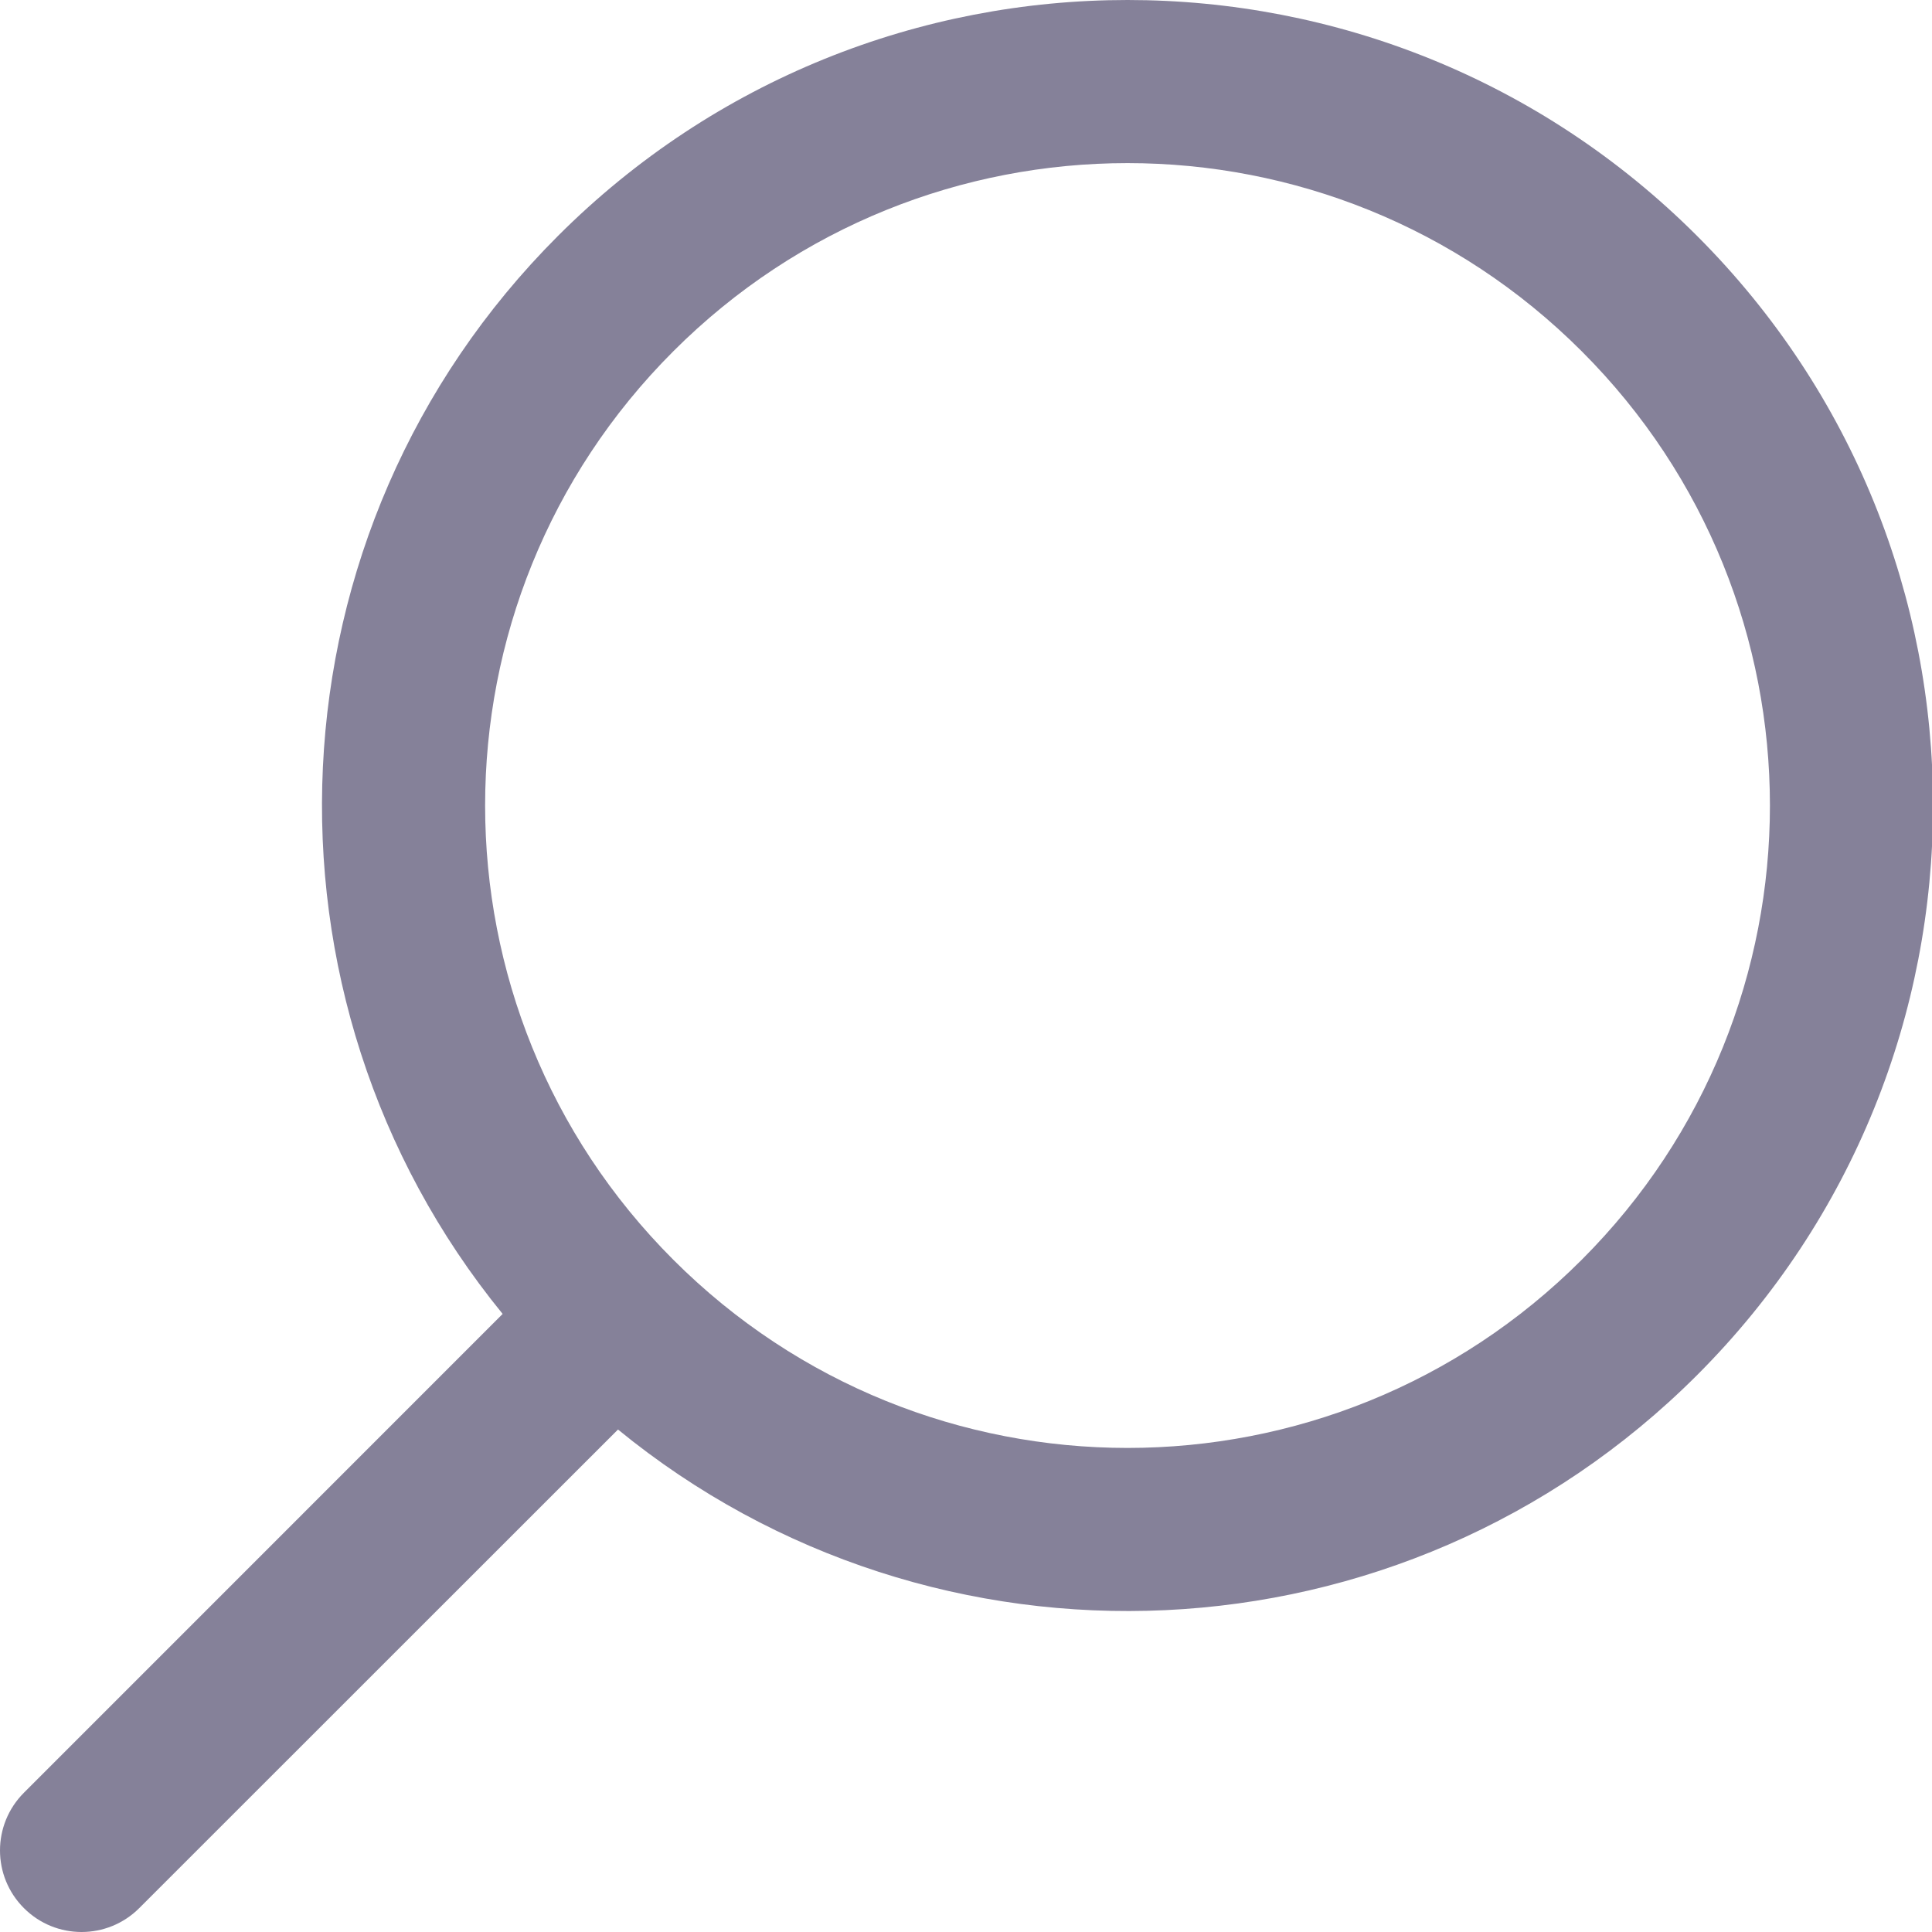
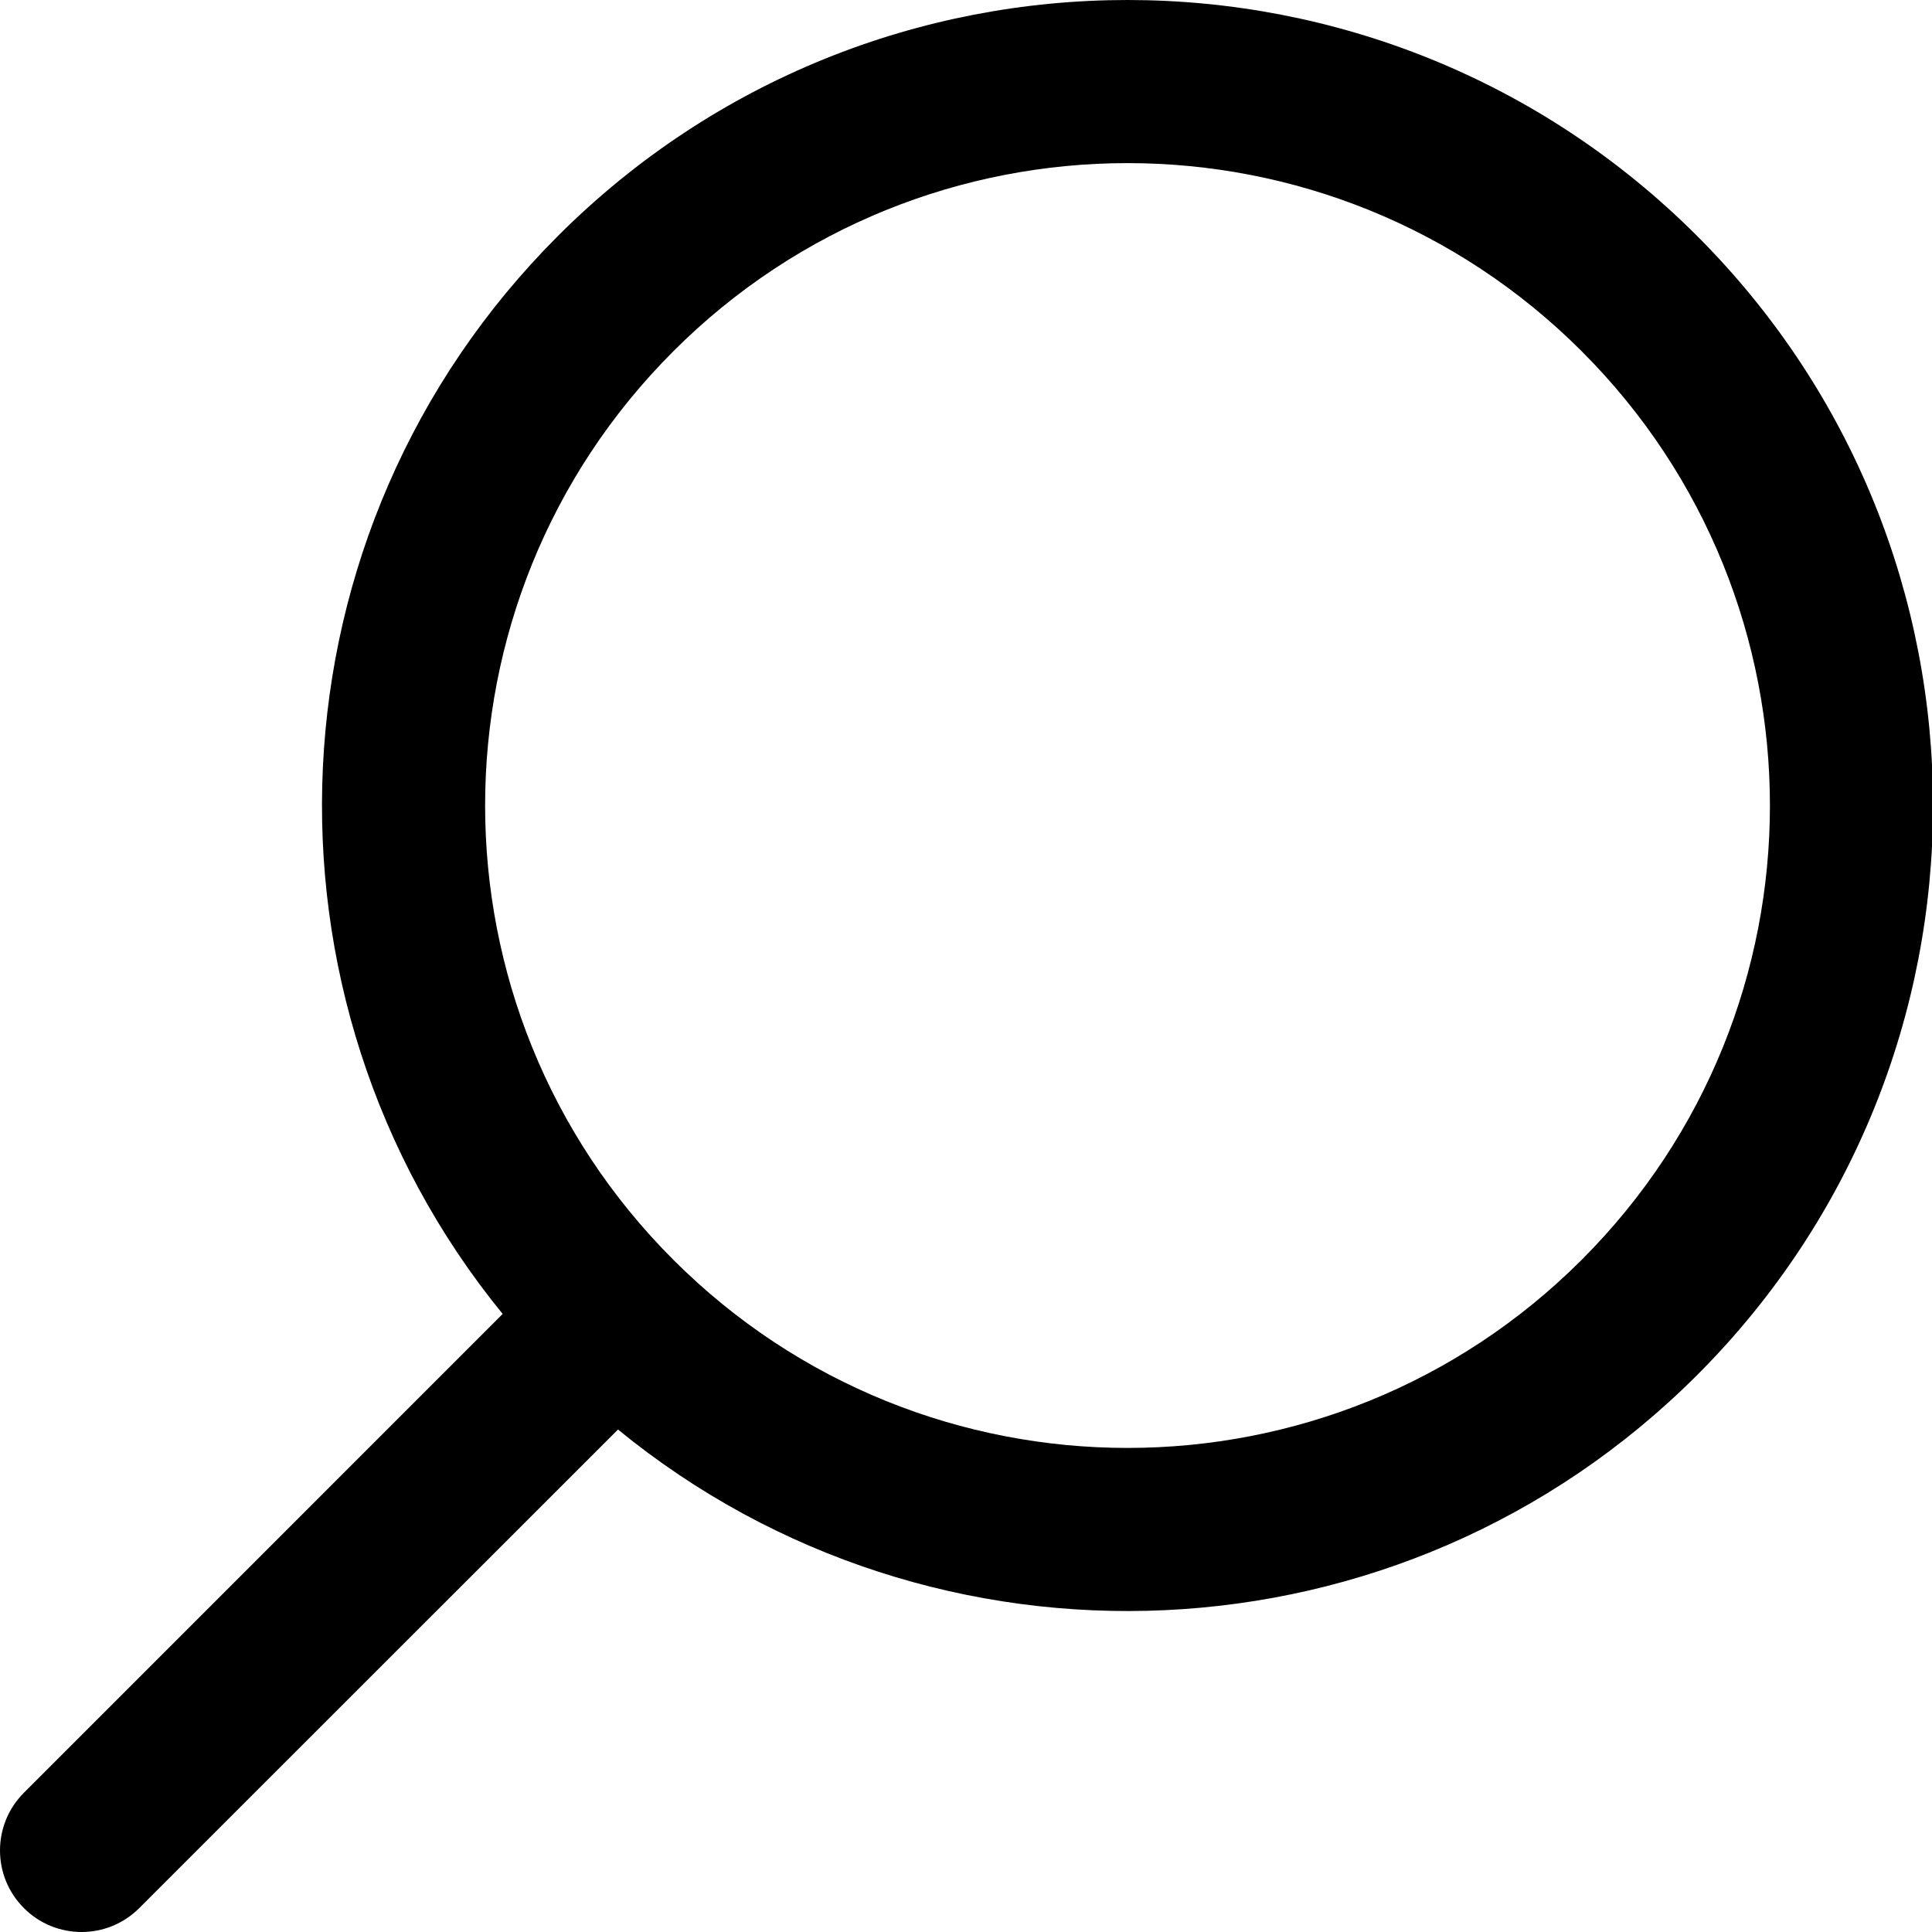
<svg xmlns="http://www.w3.org/2000/svg" width="24px" height="24px" viewBox="0 0 24 24" version="1.1">
  <g id="Assets" stroke="none" stroke-width="1" fill="none" fill-rule="evenodd">
    <g id="assets" transform="translate(-763, -607)">
      <g id="icon/Search" transform="translate(763, 607)">
-         <path d="M21.082,2.931 C24.99,6.839 24.99,13.174 21.082,17.082 C17.414,20.75 11.607,20.975 7.677,17.758 L1.73,23.703 C1.334,24.099 0.692,24.099 0.297,23.703 C-0.099,23.308 -0.099,22.666 0.297,22.27 L6.244,16.322 C3.038,12.392 3.267,6.594 6.931,2.931 C10.839,-0.977 17.174,-0.977 21.082,2.931 Z M8.364,4.364 C5.247,7.48 5.247,12.533 8.364,15.649 C11.48,18.766 16.533,18.766 19.649,15.649 C22.766,12.533 22.766,7.48 19.649,4.364 C16.533,1.247 11.48,1.247 8.364,4.364 Z" id="iconSearch" fill="#858199" fill-rule="evenodd" />
+         <path d="M21.082,2.931 C24.99,6.839 24.99,13.174 21.082,17.082 C17.414,20.75 11.607,20.975 7.677,17.758 L1.73,23.703 C1.334,24.099 0.692,24.099 0.297,23.703 C-0.099,23.308 -0.099,22.666 0.297,22.27 L6.244,16.322 C3.038,12.392 3.267,6.594 6.931,2.931 C10.839,-0.977 17.174,-0.977 21.082,2.931 Z M8.364,4.364 C5.247,7.48 5.247,12.533 8.364,15.649 C11.48,18.766 16.533,18.766 19.649,15.649 C22.766,12.533 22.766,7.48 19.649,4.364 C16.533,1.247 11.48,1.247 8.364,4.364 Z" id="iconSearch" fill="#000" fill-rule="evenodd" />
        <rect id="bound" x="0" y="0" width="24" height="24" />
      </g>
    </g>
  </g>
</svg>
